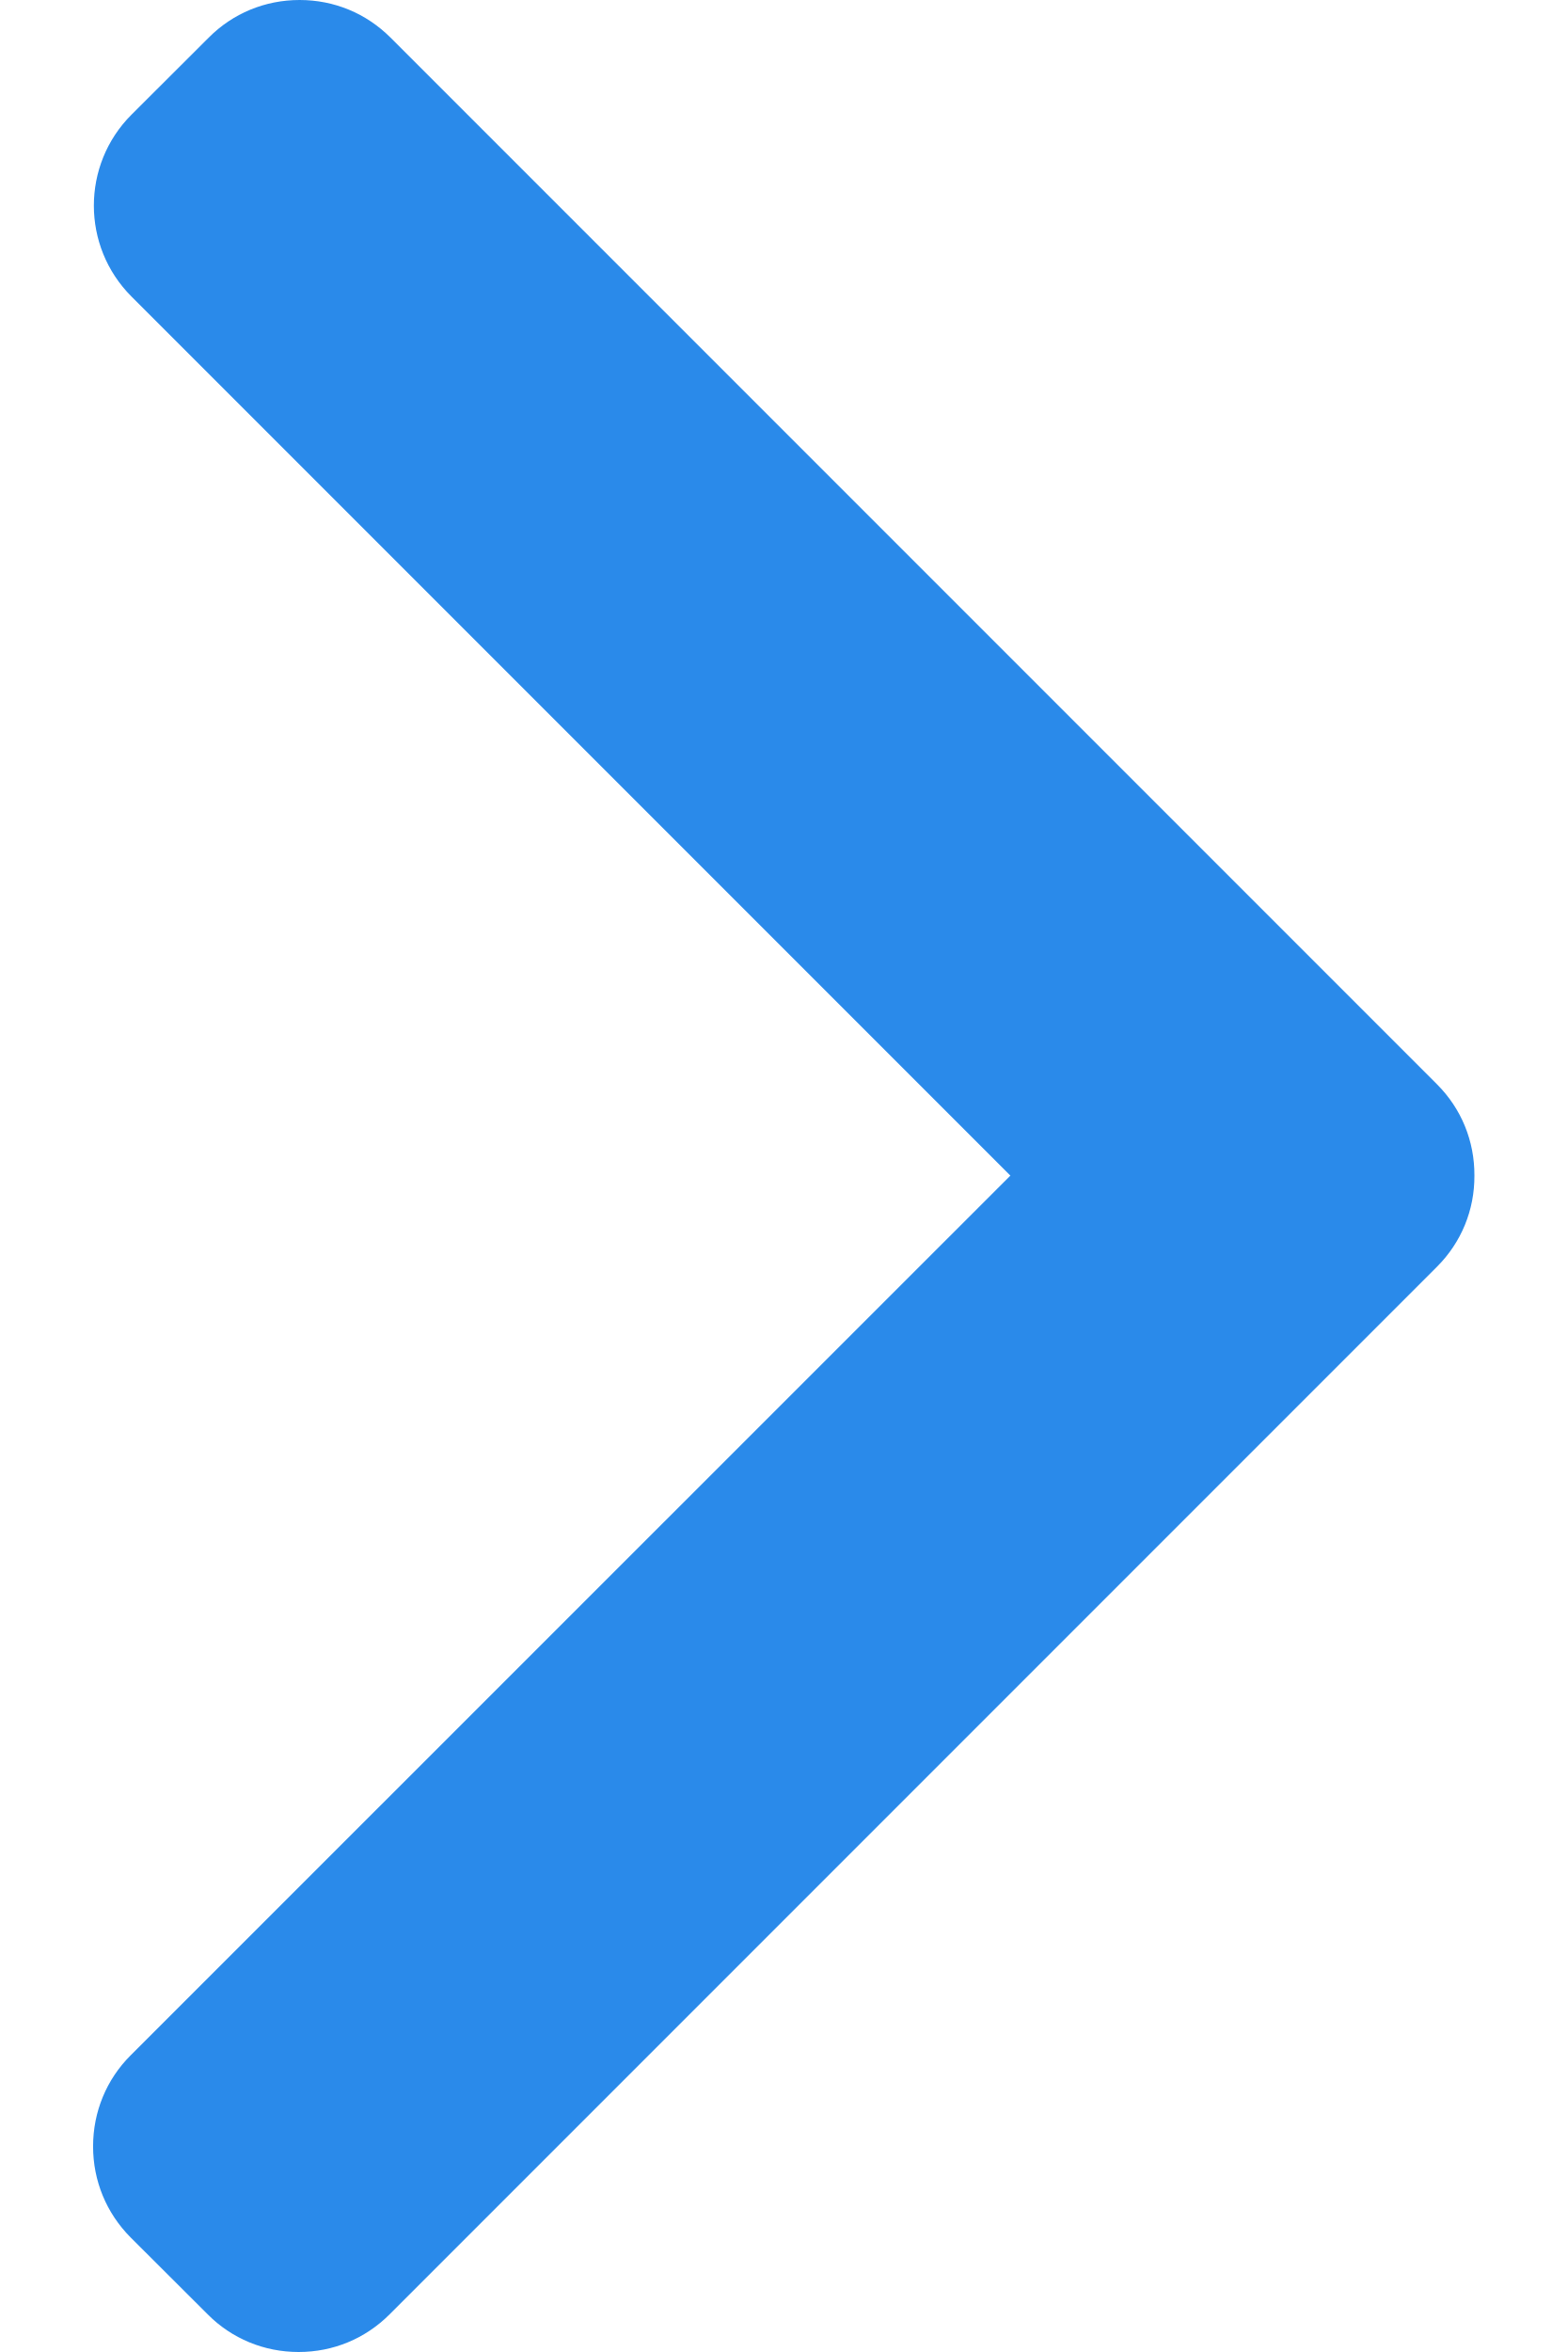
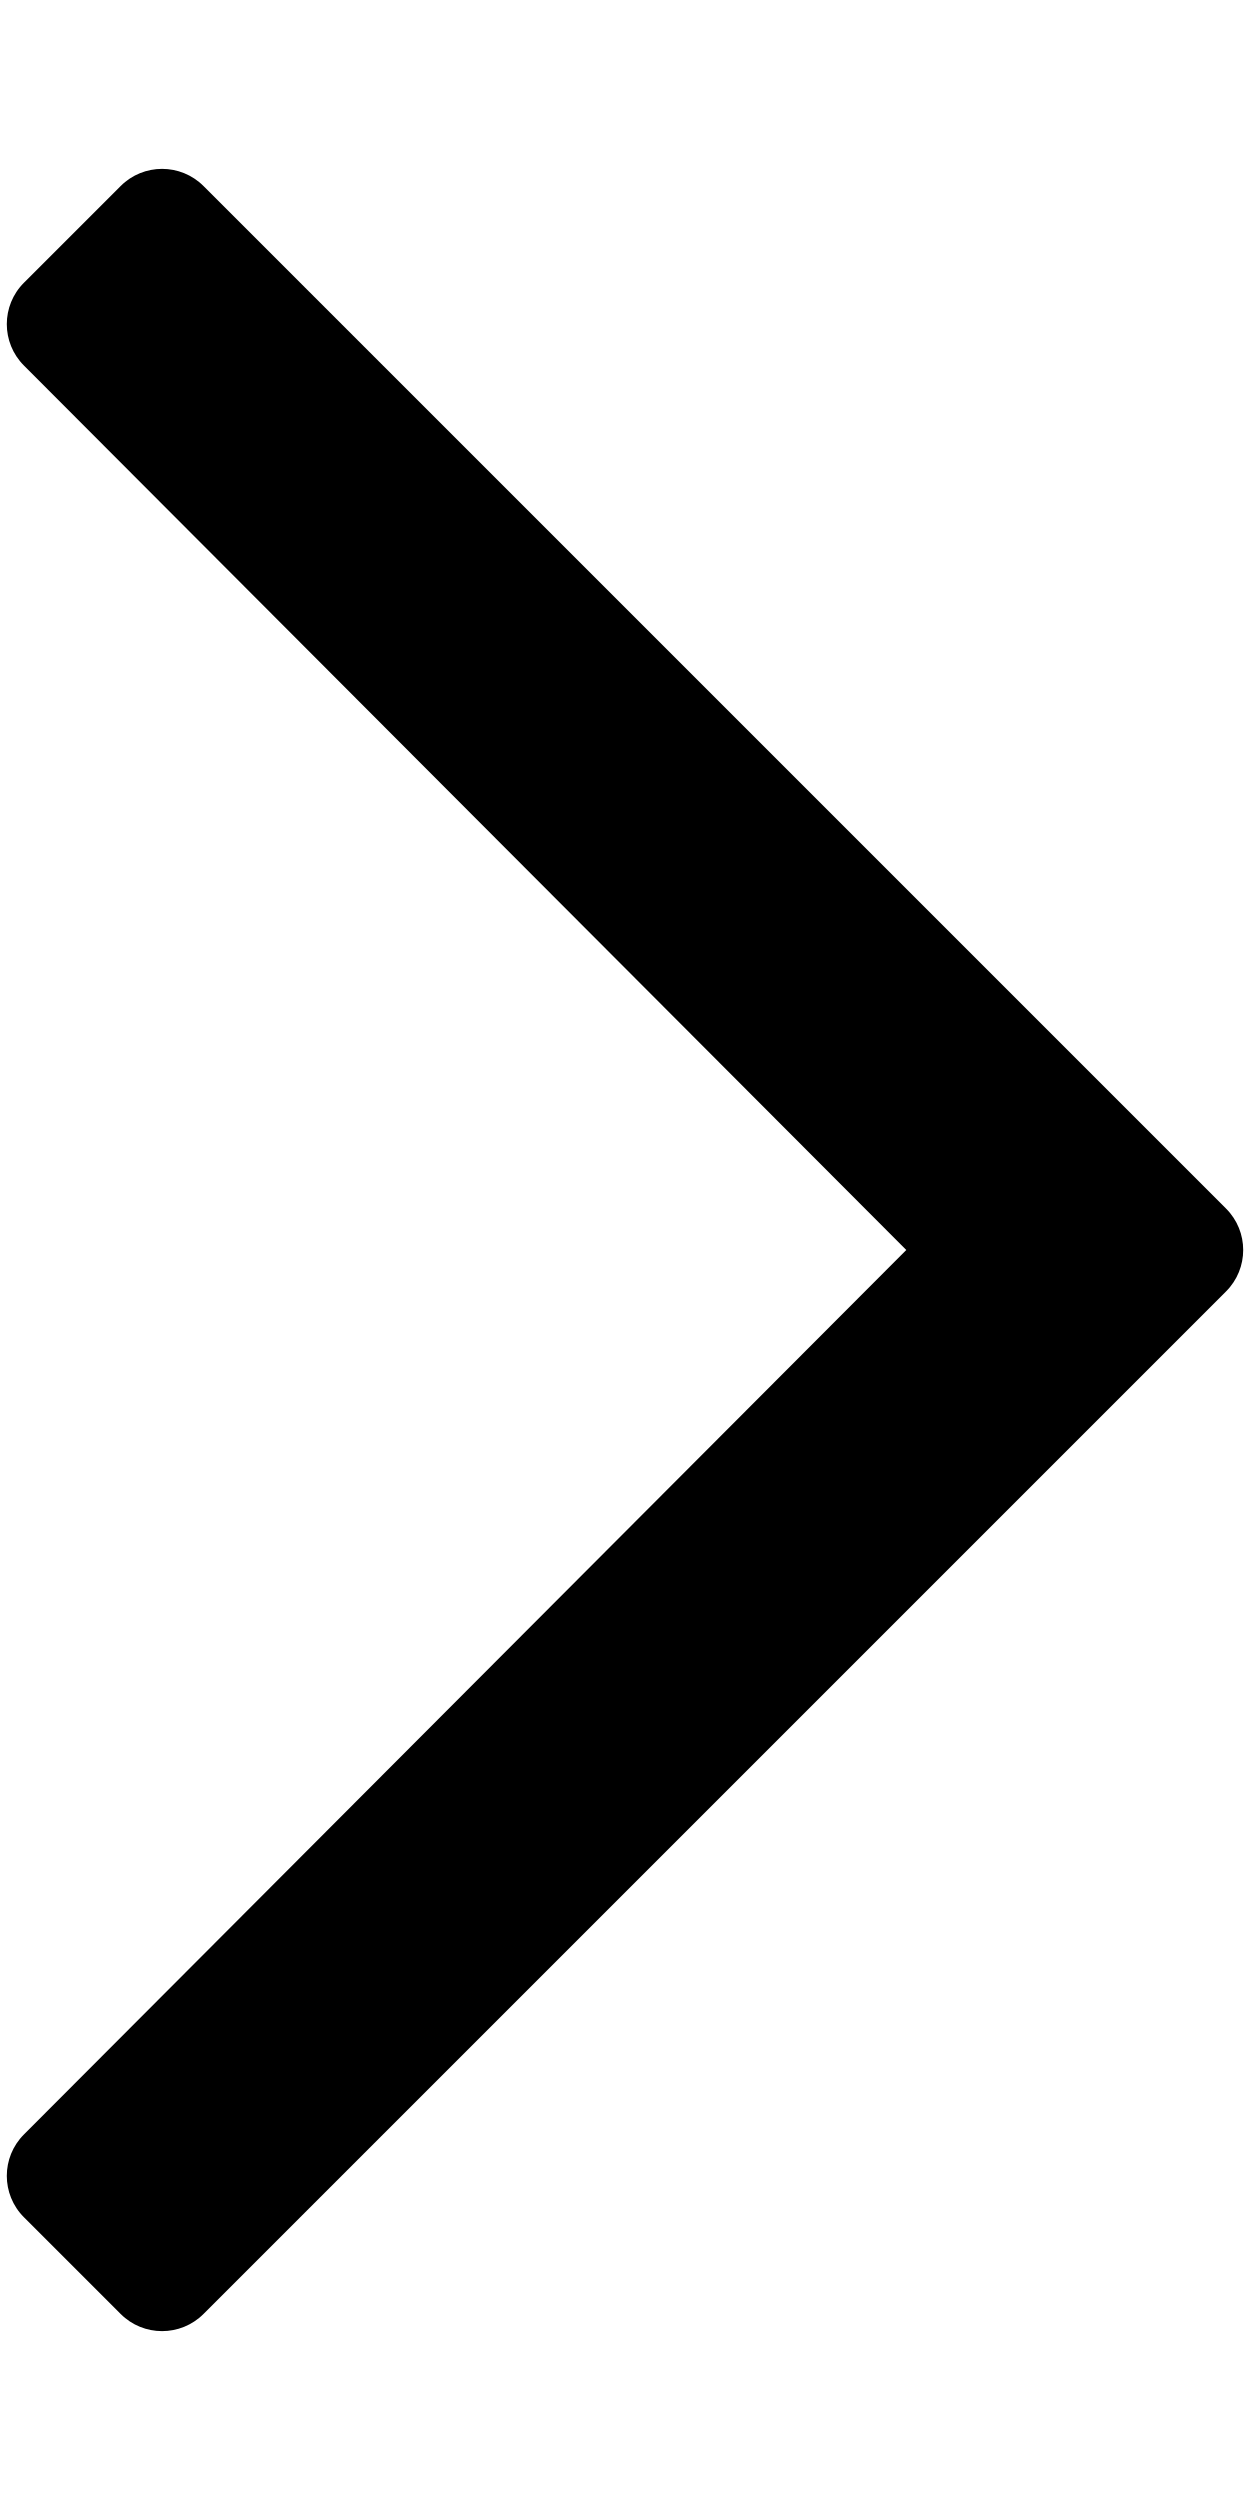
- <svg xmlns="http://www.w3.org/2000/svg" width="8" height="12" viewBox="0 0 8 12" fill="none">
-   <path d="M7.333 5.532L1.993 0.192C1.869 0.068 1.705 0 1.529 0C1.353 0 1.188 0.068 1.065 0.192L0.671 0.585C0.415 0.841 0.415 1.257 0.671 1.513L5.156 5.998L0.666 10.487C0.543 10.61 0.475 10.775 0.475 10.951C0.475 11.127 0.543 11.291 0.666 11.415L1.06 11.808C1.183 11.932 1.348 12 1.524 12C1.7 12 1.864 11.932 1.988 11.808L7.333 6.463C7.457 6.339 7.525 6.174 7.524 5.998C7.525 5.821 7.457 5.656 7.333 5.532Z" fill="#2A8AEA" />
+ <svg xmlns="http://www.w3.org/2000/svg" aria-hidden="true" focusable="false" data-prefix="far" data-icon="chevron-right" role="img" viewBox="0 0 256 512" class="svg-inline--fa fa-chevron-right fa-w-8 fa-2x">
+   <path fill="currentColor" d="M24.707 38.101L4.908 57.899c-4.686 4.686-4.686 12.284 0 16.971L185.607 256 4.908 437.13c-4.686 4.686-4.686 12.284 0 16.971L24.707 473.9c4.686 4.686 12.284 4.686 16.971 0l209.414-209.414c4.686-4.686 4.686-12.284 0-16.971L41.678 38.101c-4.687-4.687-12.285-4.687-16.971 0z" class="" />
</svg>
